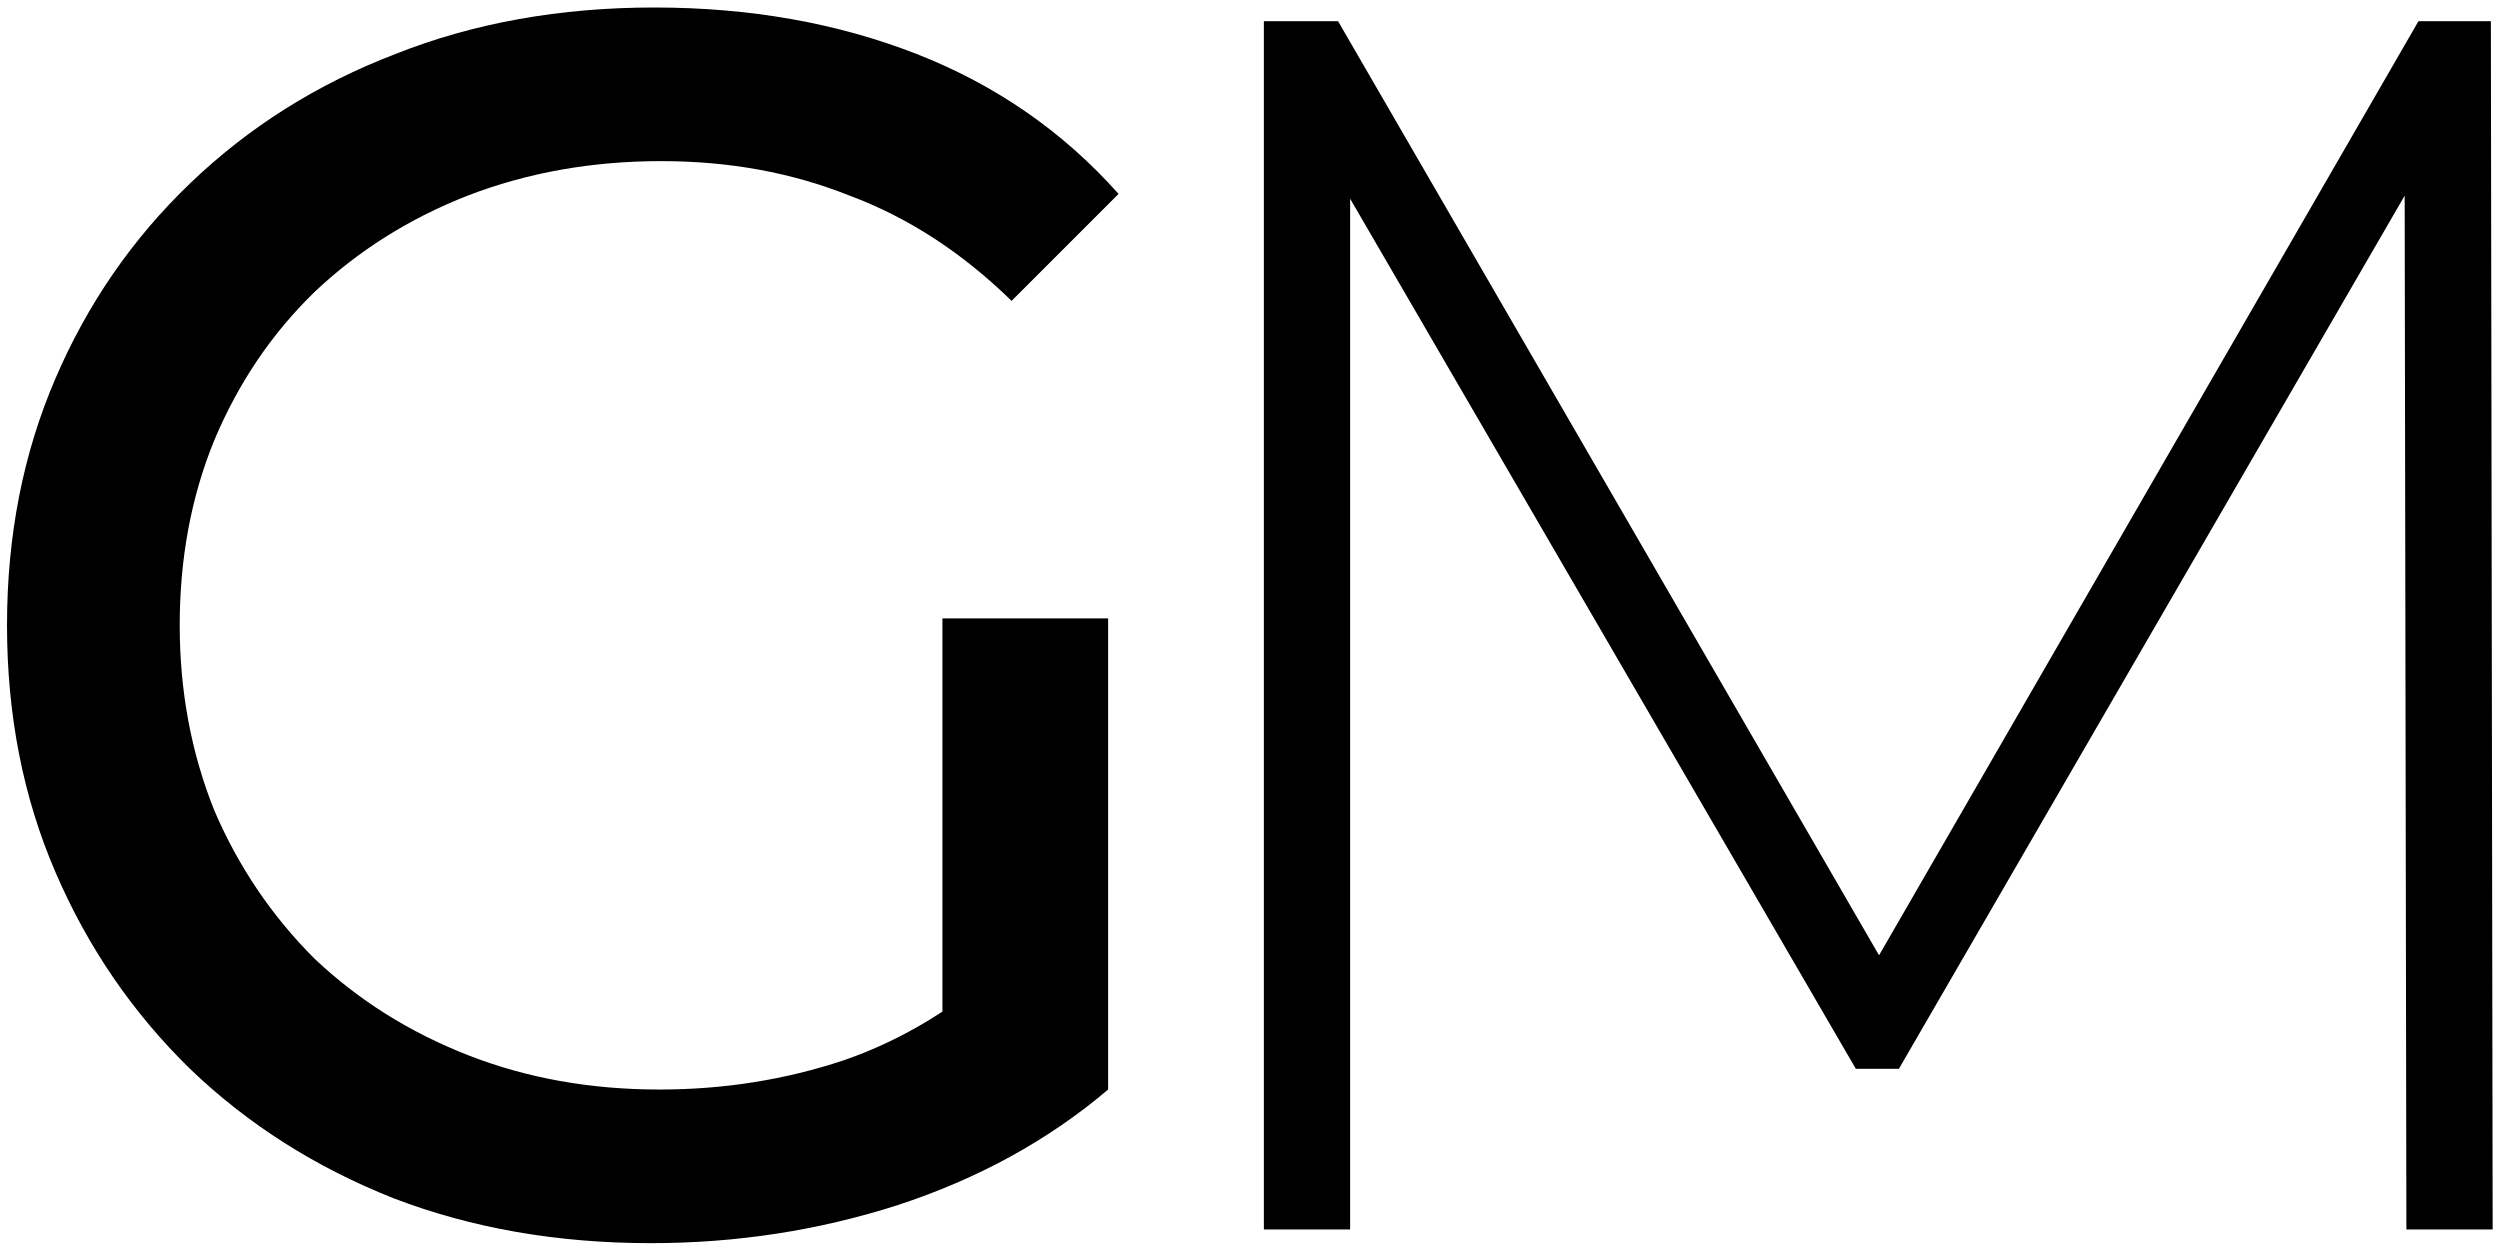
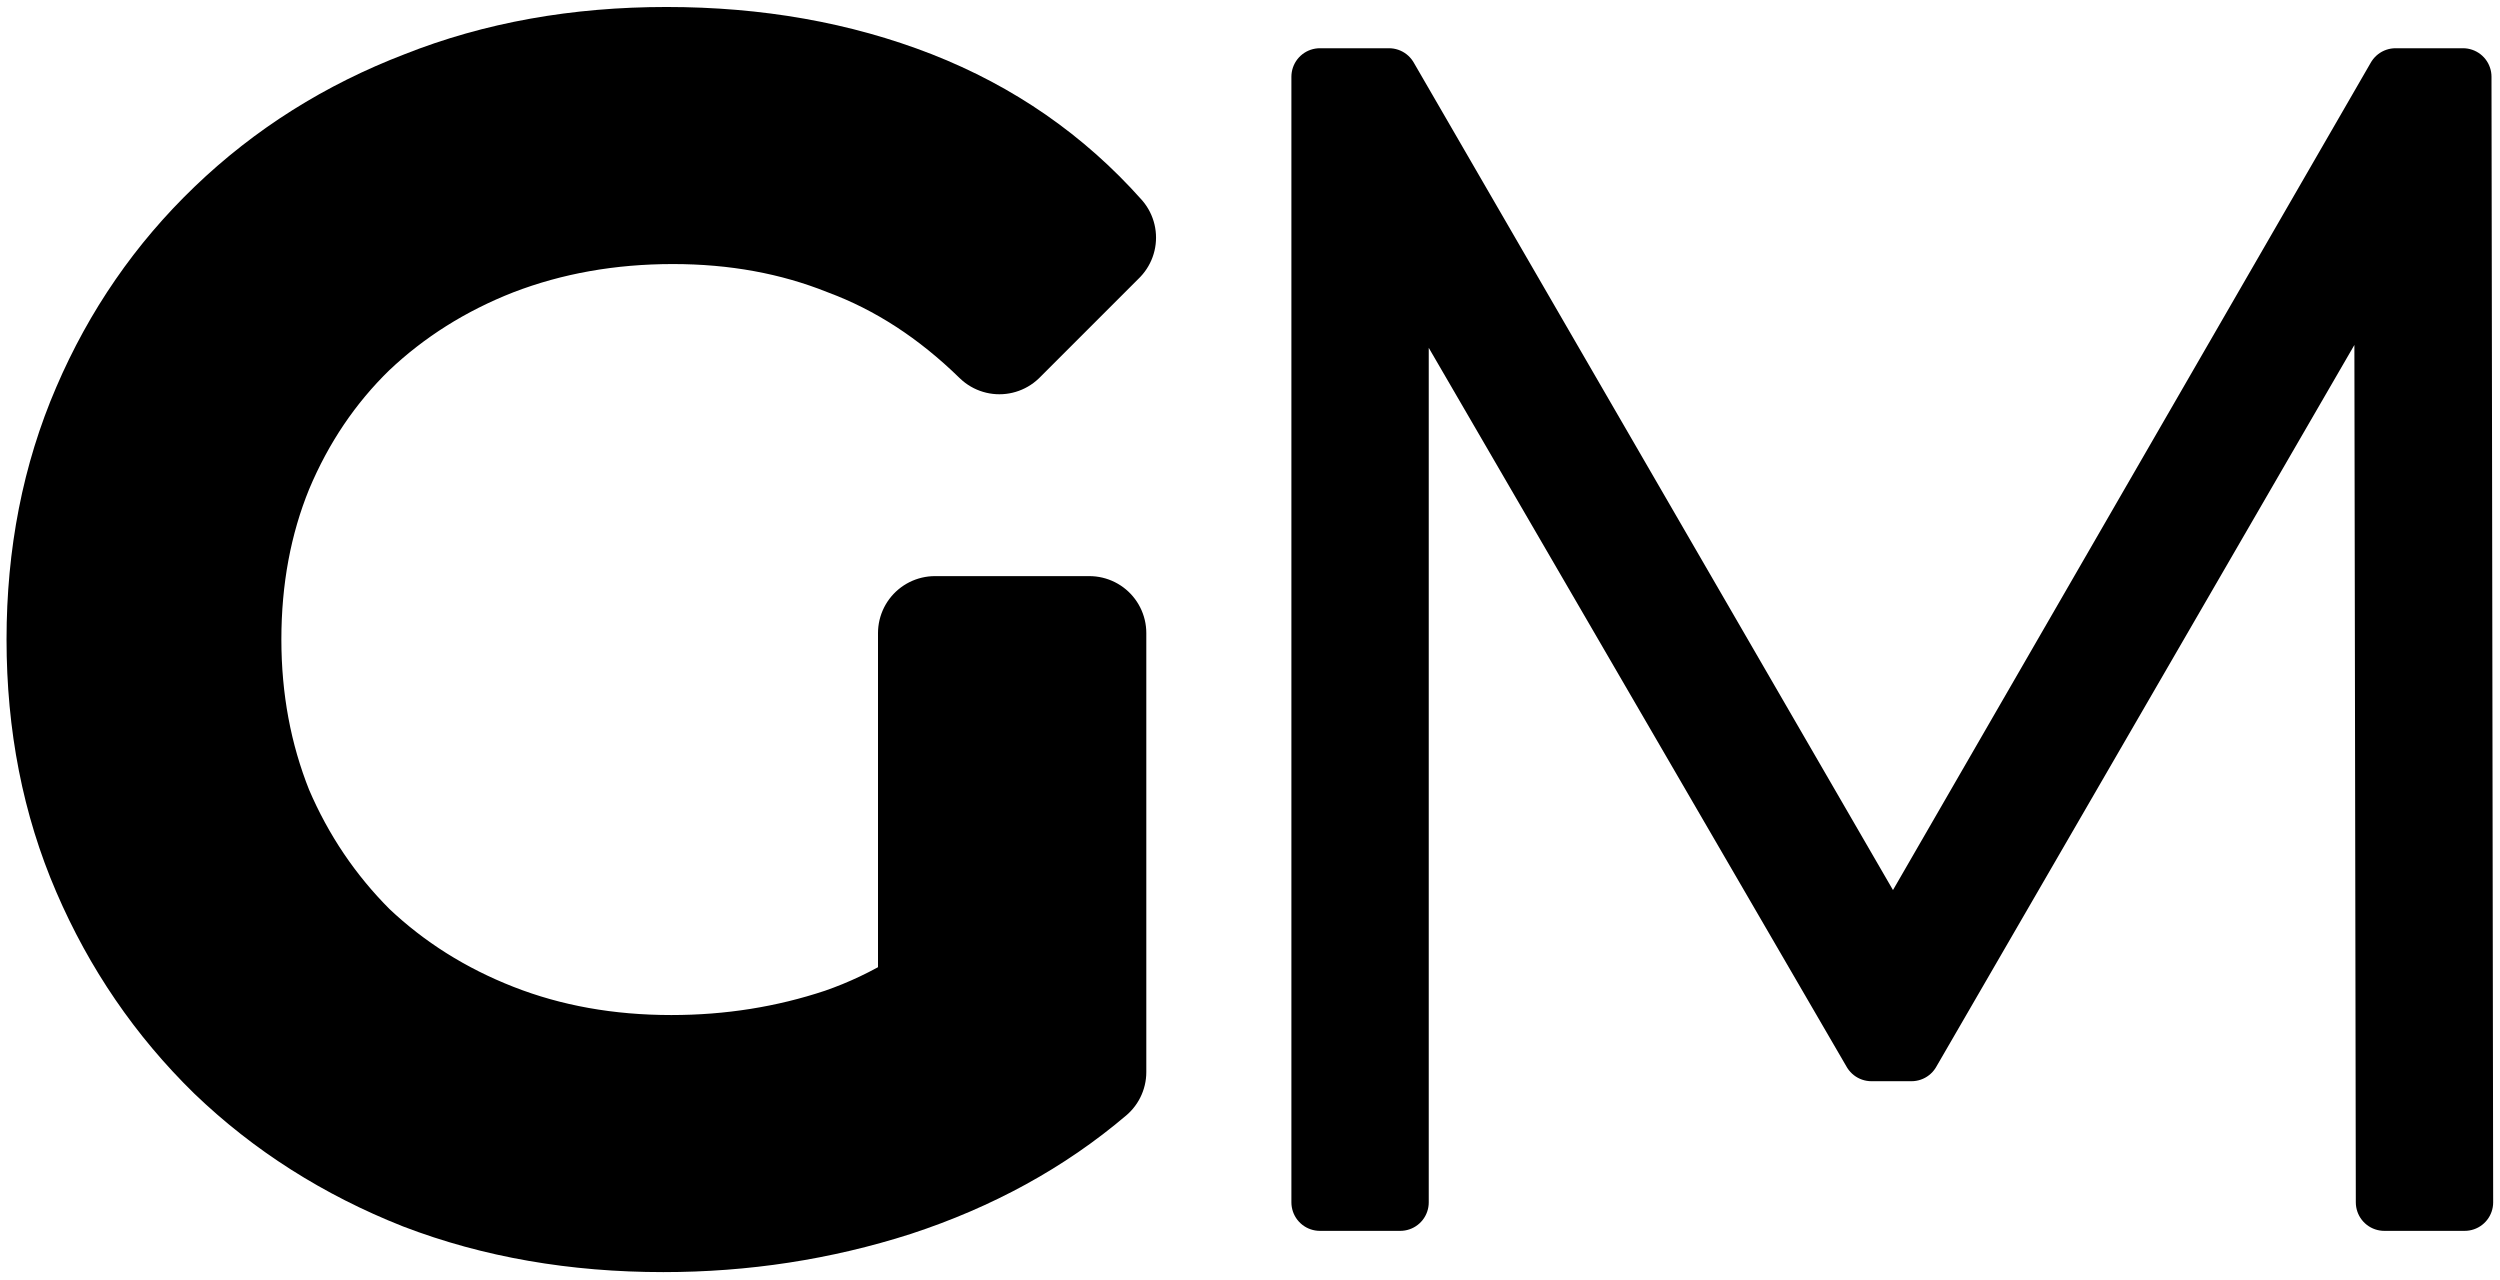
- <svg xmlns="http://www.w3.org/2000/svg" width="15.33" height="7.67" viewBox="0 0 15.33 7.67">
-   <path d="M3.991,7.623C3.419,7.623 2.894,7.532 2.414,7.348C1.934,7.158 1.518,6.893 1.165,6.554C0.812,6.209 0.537,5.806 0.34,5.348C0.142,4.889 0.043,4.385 0.043,3.834C0.043,3.284 0.142,2.78 0.34,2.321C0.537,1.862 0.812,1.464 1.165,1.125C1.525,0.779 1.945,0.515 2.425,0.331C2.904,0.141 3.433,0.046 4.012,0.046C4.598,0.046 5.134,0.141 5.621,0.331C6.108,0.522 6.52,0.808 6.859,1.189L6.203,1.845C5.899,1.548 5.568,1.333 5.208,1.199C4.855,1.058 4.471,0.988 4.054,0.988C3.631,0.988 3.236,1.058 2.869,1.199C2.509,1.34 2.195,1.538 1.927,1.792C1.666,2.046 1.461,2.349 1.313,2.702C1.172,3.048 1.102,3.425 1.102,3.834C1.102,4.237 1.172,4.614 1.313,4.967C1.461,5.313 1.666,5.616 1.927,5.877C2.195,6.131 2.509,6.329 2.869,6.47C3.229,6.611 3.62,6.681 4.044,6.681C4.439,6.681 4.816,6.621 5.176,6.501C5.543,6.374 5.882,6.166 6.192,5.877L6.795,6.681C6.429,6.992 5.998,7.228 5.504,7.39C5.017,7.546 4.513,7.623 3.991,7.623ZM5.779,6.544L5.779,3.792L6.795,3.792L6.795,6.681L5.779,6.544Z" fill="currentColor" />
-   <g transform="translate(-28.506,0)">
-     <path d="M36.256,7.539L36.256,0.13L36.711,0.13L40.15,6.068L39.907,6.068L43.336,0.13L43.78,0.13L43.791,7.539L43.262,7.539L43.251,0.945L43.399,0.945L40.15,6.554L39.886,6.554L36.626,0.945L36.785,0.945L36.785,7.539L36.256,7.539Z" fill="currentColor" />
+ <svg xmlns="http://www.w3.org/2000/svg" width="16.455" height="8.42" viewBox="0 0 16.455 8.42">
+   <g transform="translate(0.375,0.375)" fill="currentColor" stroke="currentColor" stroke-linejoin="round">
+     <path d="M3.991,7.623C3.419,7.623 2.894,7.532 2.414,7.348C1.934,7.158 1.518,6.893 1.165,6.554C0.812,6.209 0.537,5.806 0.34,5.348C0.142,4.889 0.043,4.385 0.043,3.834C0.043,3.284 0.142,2.78 0.34,2.321C0.537,1.862 0.812,1.464 1.165,1.125C1.525,0.779 1.945,0.515 2.425,0.331C2.904,0.141 3.433,0.046 4.012,0.046C4.598,0.046 5.134,0.141 5.621,0.331C6.108,0.522 6.52,0.808 6.859,1.189L6.203,1.845C5.899,1.548 5.568,1.333 5.208,1.199C4.855,1.058 4.471,0.988 4.054,0.988C3.631,0.988 3.236,1.058 2.869,1.199C2.509,1.34 2.195,1.538 1.927,1.792C1.666,2.046 1.461,2.349 1.313,2.702C1.172,3.048 1.102,3.425 1.102,3.834C1.102,4.237 1.172,4.614 1.313,4.967C1.461,5.313 1.666,5.616 1.927,5.877C2.195,6.131 2.509,6.329 2.869,6.47C3.229,6.611 3.62,6.681 4.044,6.681C4.439,6.681 4.816,6.621 5.176,6.501C5.543,6.374 5.882,6.166 6.192,5.877L6.795,6.681C6.429,6.992 5.998,7.228 5.504,7.39C5.017,7.546 4.513,7.623 3.991,7.623ZM5.779,6.544L5.779,3.792L6.795,3.792L6.795,6.681L5.779,6.544Z" stroke-width="0.75" />
+     <g transform="translate(-27.9435,0)">
+       <path d="M36.256,7.539L36.256,0.13L36.711,0.13L40.15,6.068L39.907,6.068L43.336,0.13L43.78,0.13L43.791,7.539L43.262,7.539L43.251,0.945L43.399,0.945L40.15,6.554L39.886,6.554L36.626,0.945L36.785,0.945L36.785,7.539L36.256,7.539Z" stroke-width="0.375" />
+     </g>
  </g>
</svg>
